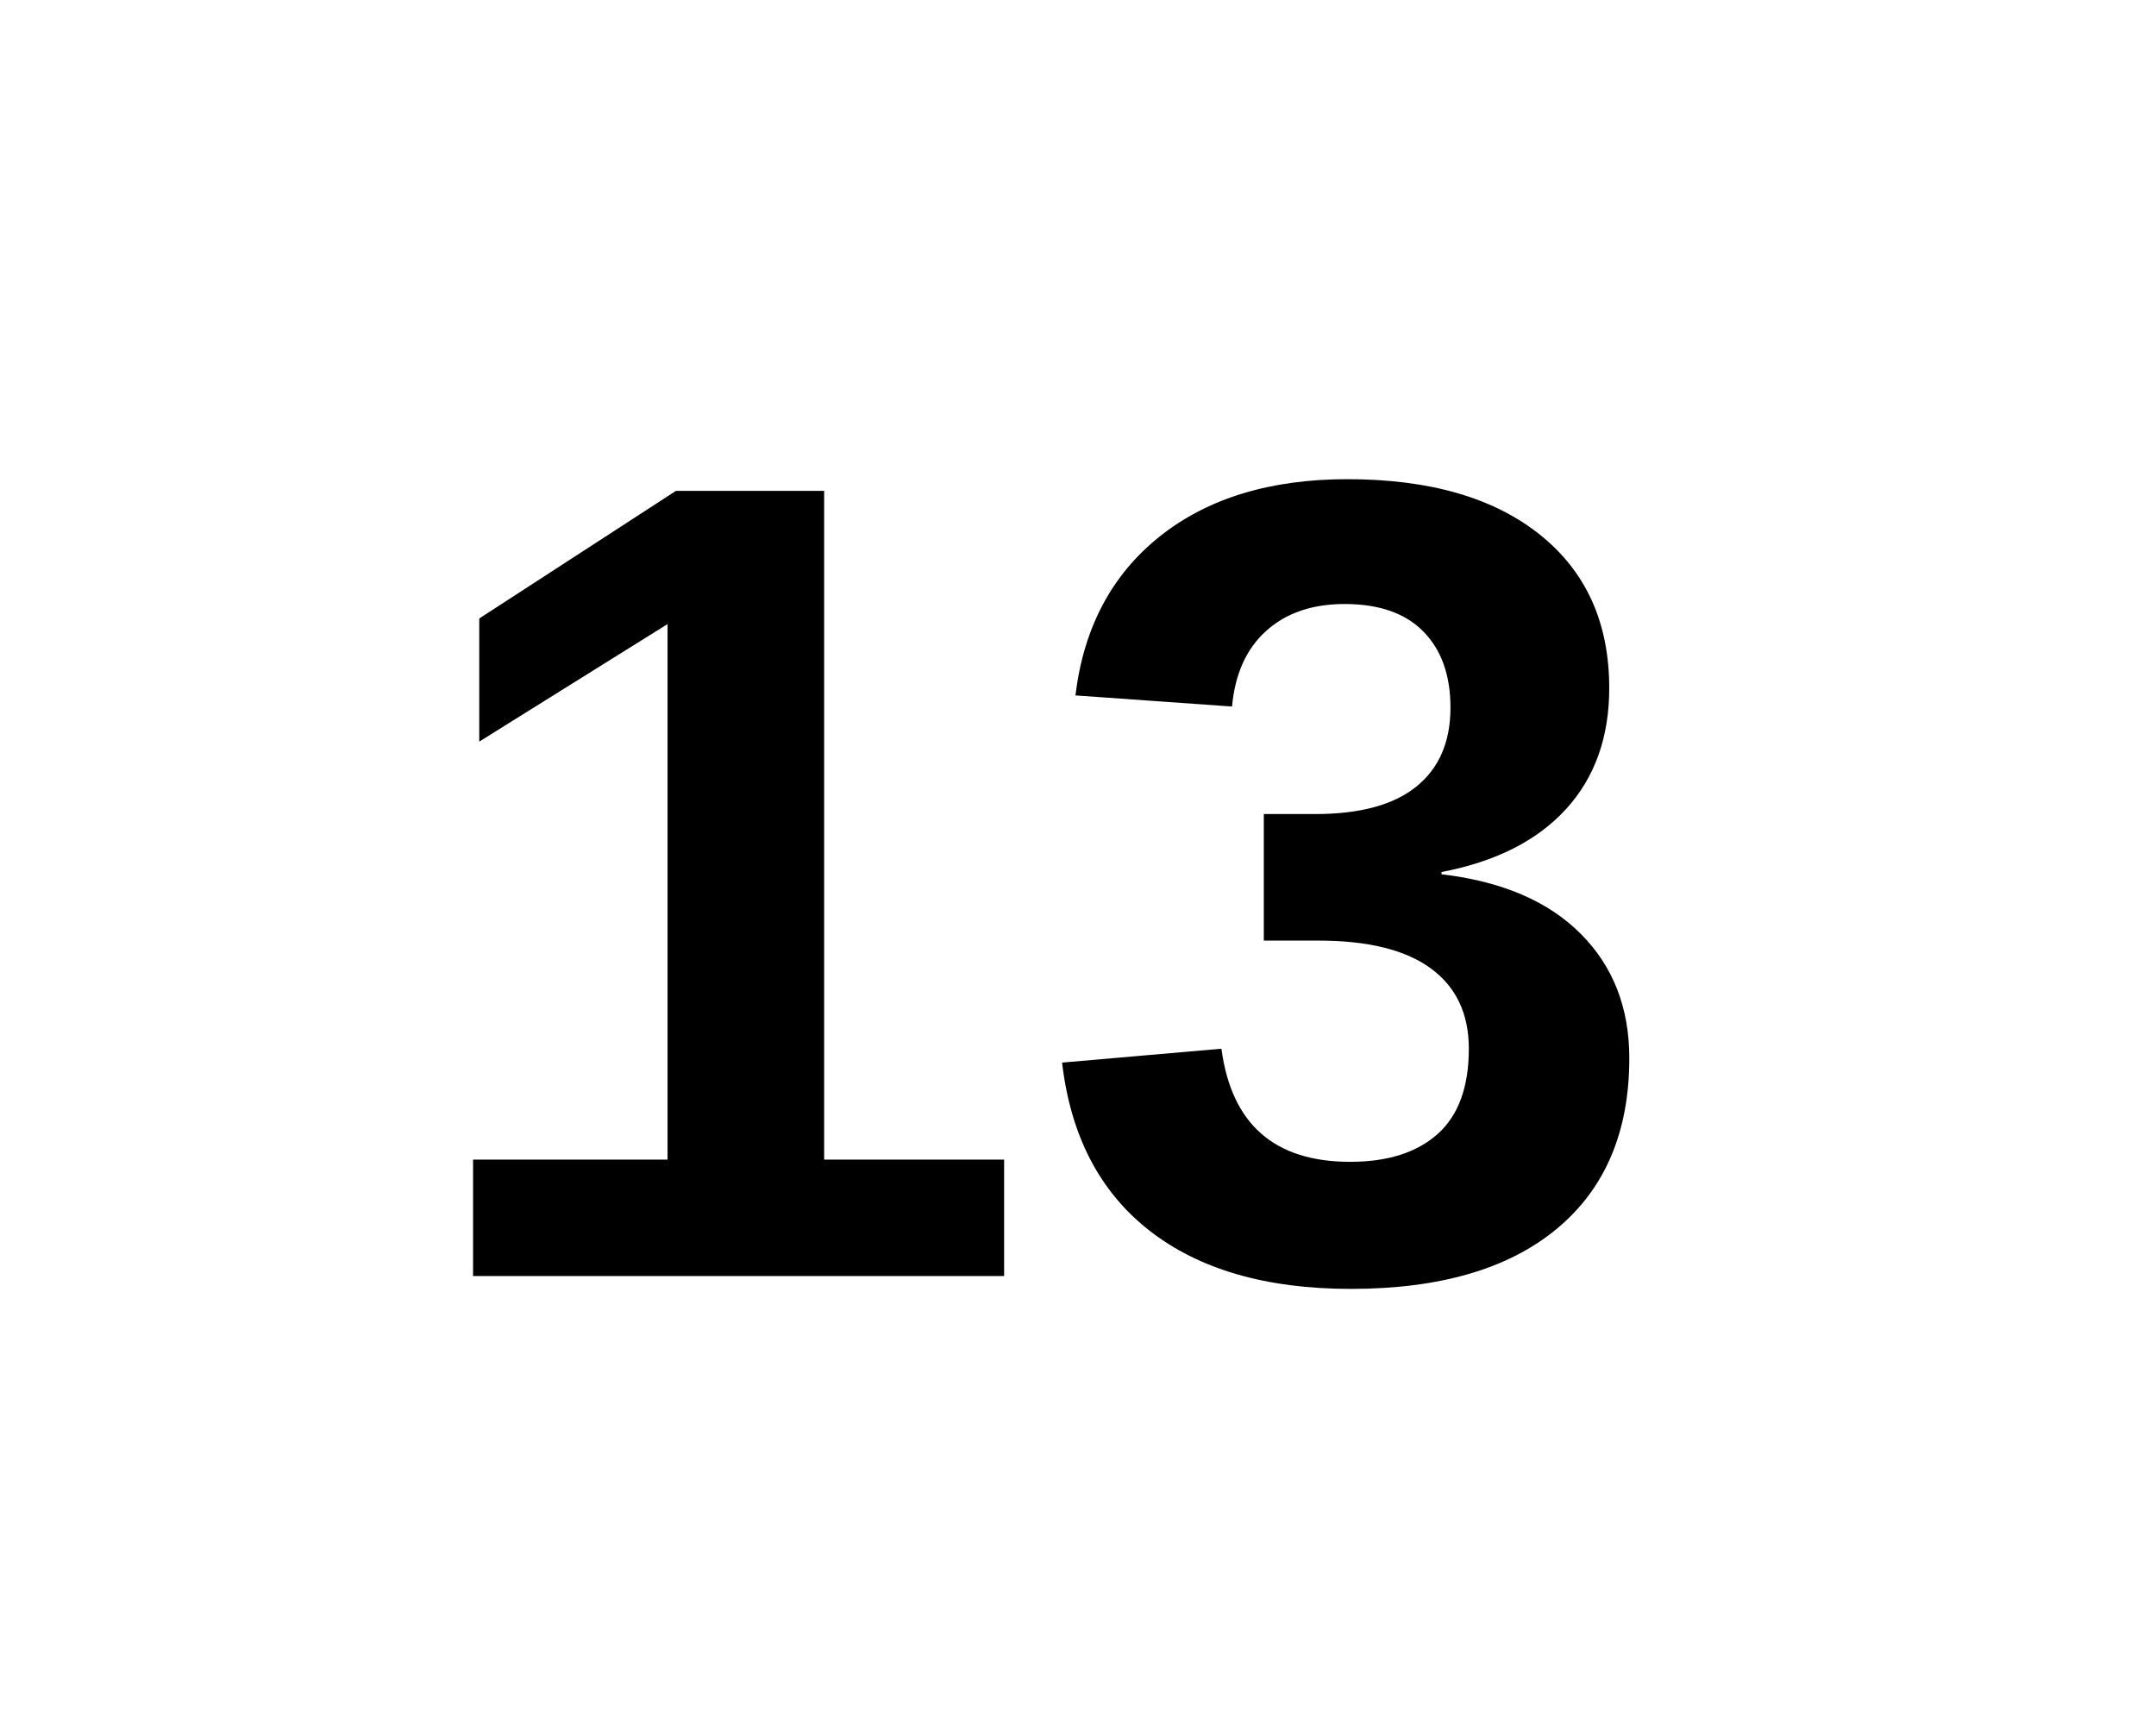
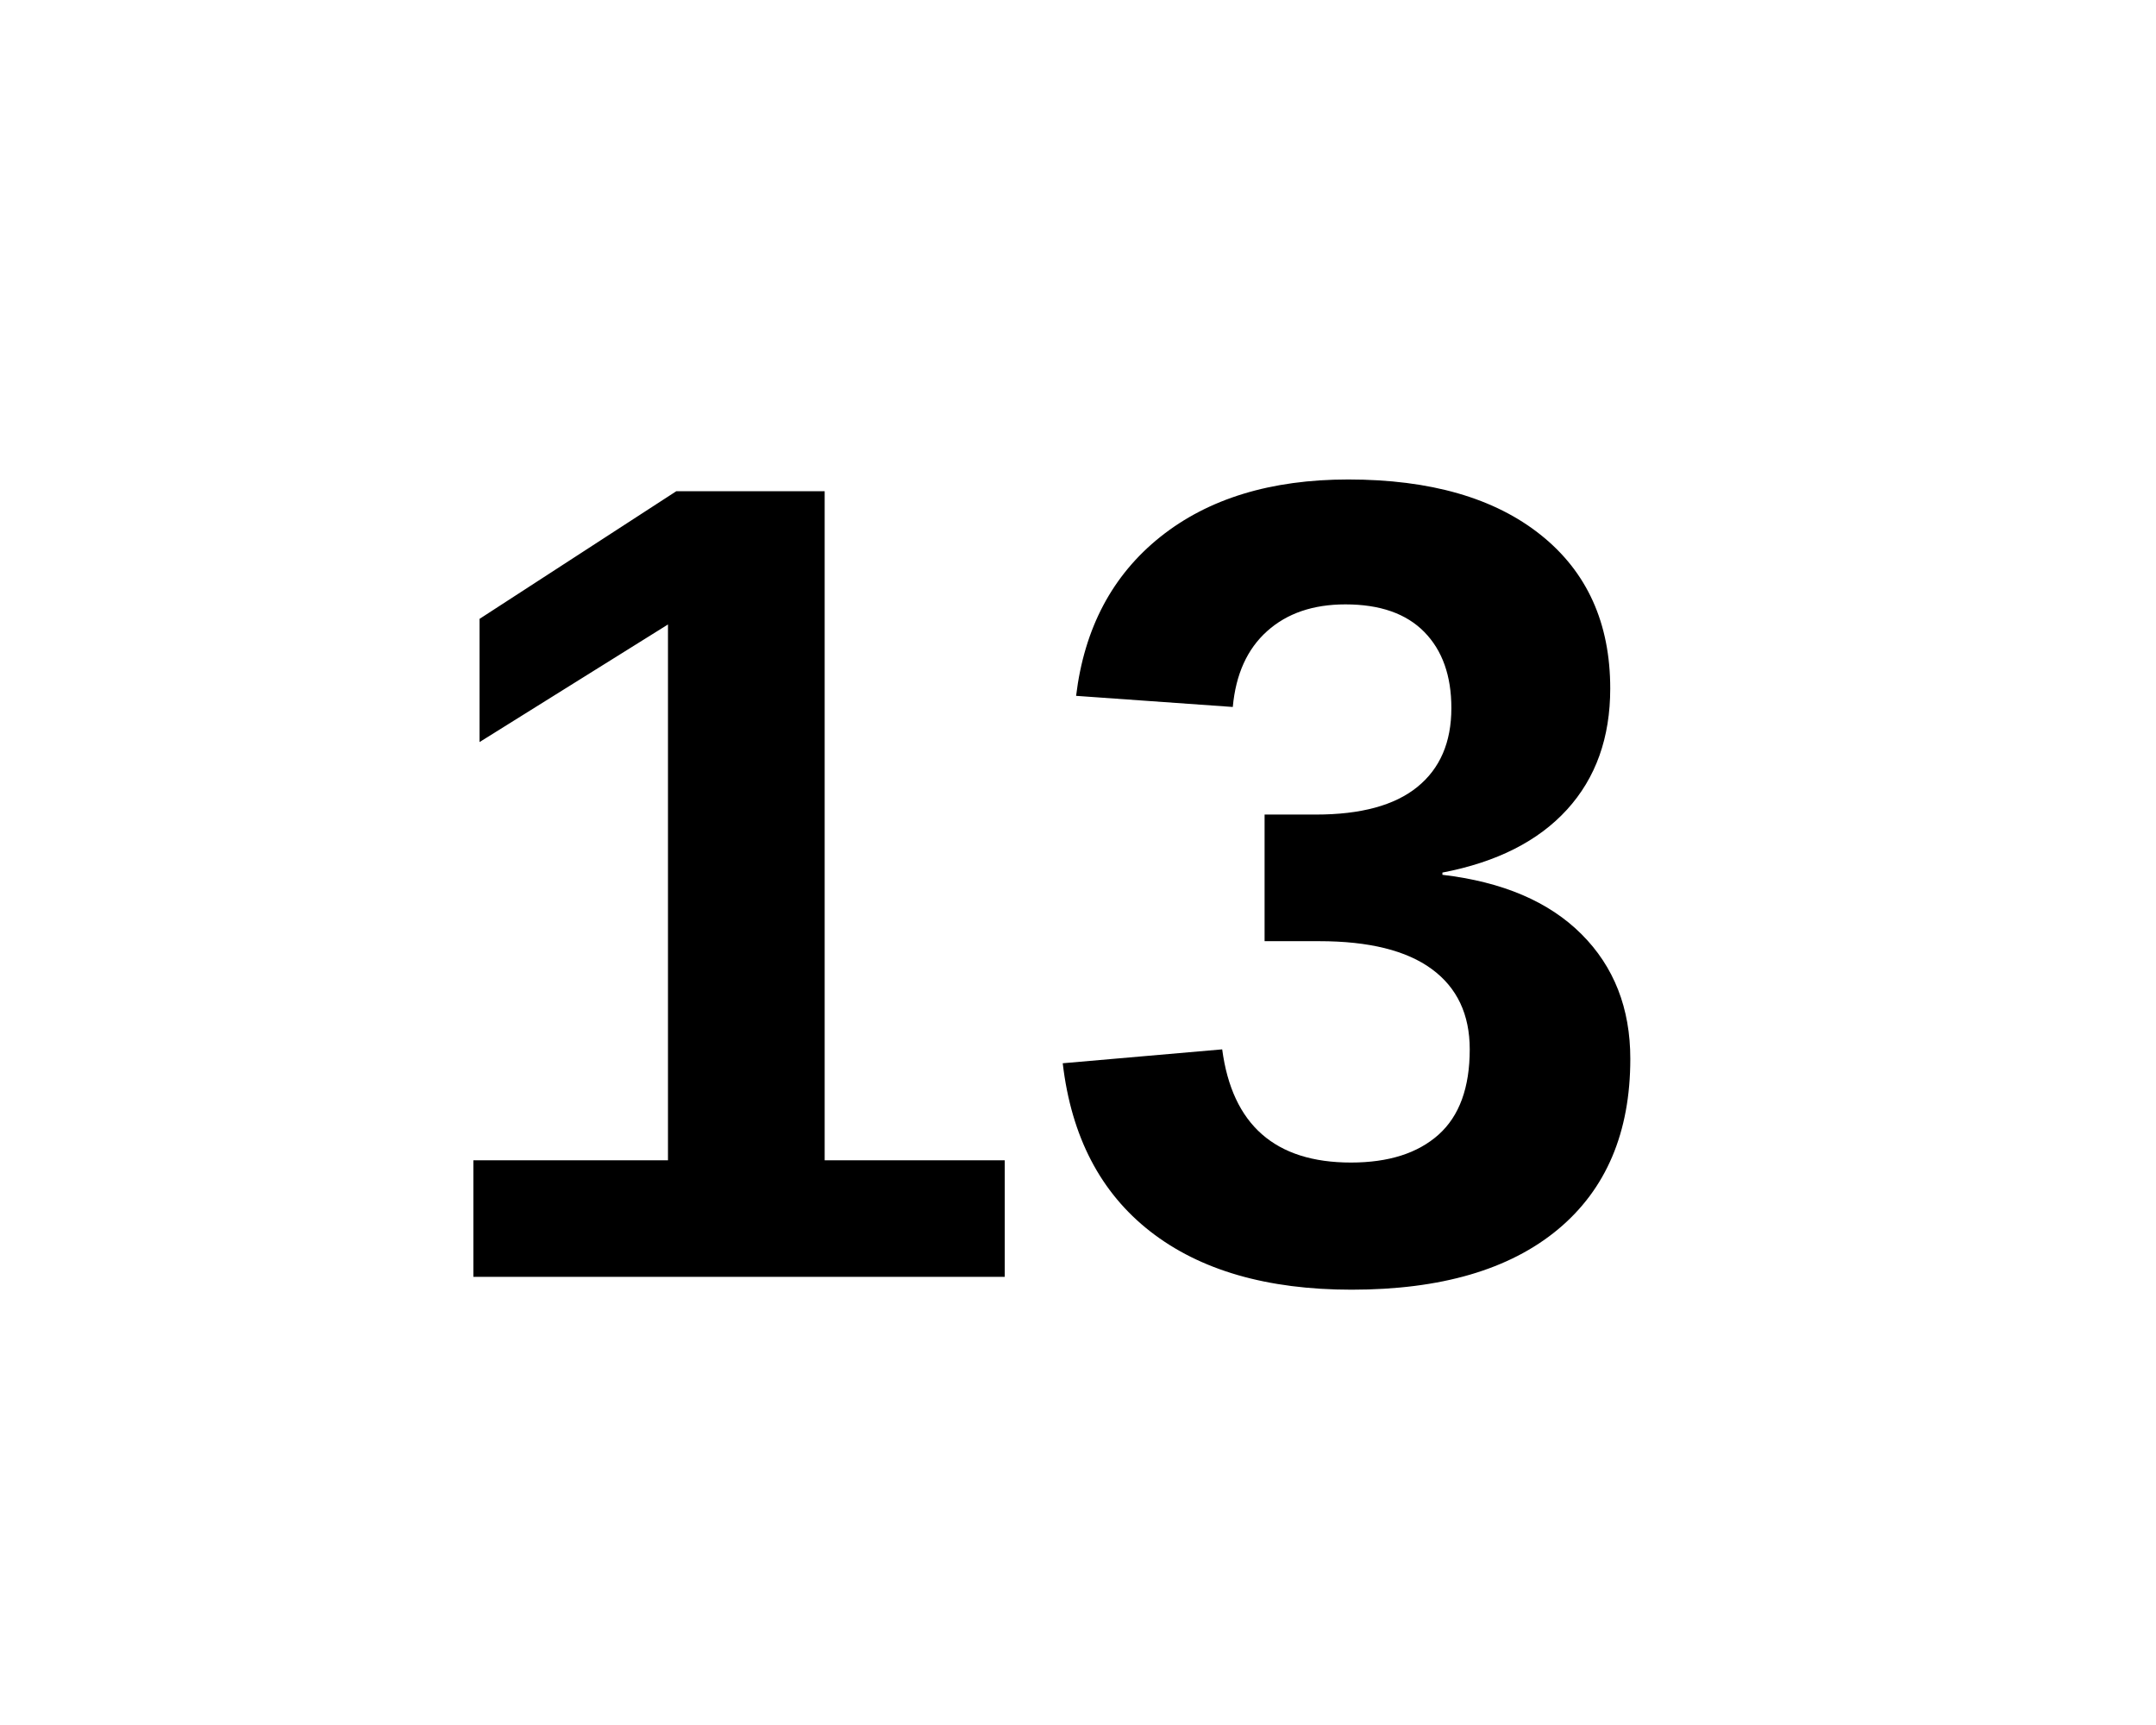
- <svg xmlns="http://www.w3.org/2000/svg" width="512" height="409.495">
+ <svg xmlns="http://www.w3.org/2000/svg">
  <g data-name="グループ化 52" fill="none">
    <path data-name="パス 899" d="M275.227 110.301l-34.01.008a8.9 8.9 0 0 0-5.712 1.894l-23.8 14.48a5.156 5.156 0 0 0-2.214 4.443l.01 39.322c0 2.548 1.579 3.172 3.488 1.9l21.9-11.926h.628l.04 140.429a2.994 2.994 0 0 0 3.176 3.158l36.55-.007a2.991 2.991 0 0 0 3.169-3.165l-.052-187.379a2.981 2.981 0 0 0-3.173-3.157z" />
    <path data-name="パス 900" d="M139.751 374.659c-17.289-5.507-34.575-3.84-45.381 3.18 4.1 11.734 16.794 22.9 34.09 28.381s34.572 3.84 45.373-3.187c-4.097-11.727-16.797-22.911-34.082-28.374z" />
    <path data-name="パス 901" d="M126.6 356.066c8.478-8.768 12.656-23.975 9.837-40.116s-11.885-28.888-22.8-34.05c-8.47 8.76-12.666 23.975-9.84 40.115s11.891 28.904 22.803 34.051z" />
    <path data-name="パス 902" d="M68.4 308.148c-14.924-9.421-31.861-11.925-44.146-7.718.58 12.322 9.517 26.127 24.442 35.548s31.854 11.917 44.143 7.7c-.587-12.322-9.519-26.104-24.439-35.53z" />
    <path data-name="パス 903" d="M79.266 222.533c-9.271 6.843-15.567 20.406-15.482 35.885s6.517 28.778 15.86 35.247c9.274-6.858 15.567-20.406 15.483-35.892s-6.521-28.764-15.861-35.24z" />
    <path data-name="パス 904" d="M55.137 197.397c11.41-2.32 23.182-11.94 30.1-25.972 6.935-14.032 7.156-28.734 1.7-38.485-11.419 2.328-23.194 11.94-30.11 25.987-6.927 14.021-7.161 28.721-1.69 38.47z" />
    <path data-name="パス 905" d="M38.428 161.938c8.6-6.888 14.088-20.069 13.39-34.872s-7.372-27.272-16.58-33.132c-8.6 6.881-14.1 20.054-13.4 34.865.681 14.795 7.378 27.279 16.59 33.139z" />
    <path data-name="パス 906" d="M124.639 65.663C114.12 64.613 101 69.811 90.655 80.148s-15.163 23.06-13.544 33c10.526 1.05 23.634-4.148 33.98-14.488s15.167-23.048 13.548-32.997z" />
    <path data-name="パス 907" d="M93.321 55.221c4.479-12.527 3.267-24.937-2.254-32.6-9.389 3.113-18.369 12.4-22.856 24.937-4.483 12.512-3.267 24.93 2.262 32.6 9.381-3.136 18.361-12.41 22.848-24.937z" />
    <path data-name="パス 908" d="M144.135 30.798c9.678-9.583 14.227-21.391 12.751-30.665-9.781-1.006-22 3.775-31.689 13.365-9.667 9.575-14.205 21.4-12.744 30.65 9.789 1.02 22.011-3.761 31.682-13.35z" />
    <path data-name="パス 909" d="M34.932 211.224c-8.462-13.012-21.184-20.928-32.739-21.64-4.27 10.486-2.342 25.1 6.109 38.1s21.185 20.928 32.739 21.633c4.259-10.497 2.343-25.103-6.109-38.093z" />
    <path data-name="パス 910" d="M372.251 374.659c-17.285 5.463-29.982 16.647-34.086 28.374 10.8 7.027 28.087 8.68 45.38 3.187s29.989-16.647 34.086-28.381c-10.809-7.021-28.087-8.691-45.38-3.18z" />
    <path data-name="パス 911" d="M375.562 315.948c-2.82 16.14 1.359 31.347 9.84 40.116 10.912-5.148 20-17.924 22.808-34.05s-1.373-31.355-9.847-40.115c-10.919 5.164-19.981 17.919-22.801 34.049z" />
    <path data-name="パス 912" d="M443.6 308.148c-14.92 9.421-23.857 23.2-24.444 35.533 12.292 4.214 29.233 1.71 44.147-7.7s23.872-23.226 24.452-35.548c-12.283-4.205-29.223-1.701-44.155 7.715z" />
    <path data-name="パス 913" d="M432.735 222.533c-9.34 6.476-15.787 19.767-15.854 35.239-.088 15.487 6.2 29.034 15.465 35.892 9.354-6.469 15.787-19.767 15.868-35.247s-6.204-29.041-15.479-35.884z" />
    <path data-name="パス 914" d="M425.077 132.94c-5.463 9.752-5.25 24.453 1.682 38.485s18.7 23.652 30.114 25.972c5.464-9.744 5.228-24.453-1.7-38.47-6.907-14.048-18.685-23.659-30.096-25.987z" />
    <path data-name="パス 915" d="M473.578 161.938c9.208-5.86 15.9-18.343 16.588-33.139s-4.8-27.984-13.4-34.865c-9.208 5.86-15.891 18.328-16.581 33.132-.706 14.803 4.794 27.982 13.393 34.872z" />
    <path data-name="パス 916" d="M434.887 113.148c1.623-9.936-3.2-22.654-13.54-32.992-10.354-10.339-23.461-15.538-33.991-14.488-1.608 9.95 3.2 22.653 13.555 32.992s23.446 15.533 33.976 14.488z" />
    <path data-name="パス 917" d="M441.533 80.148c5.522-7.666 6.74-20.084 2.254-32.6-4.479-12.535-13.46-21.824-22.852-24.937-5.522 7.666-6.734 20.076-2.254 32.6s13.459 21.811 22.852 24.937z" />
    <path data-name="パス 918" d="M399.545 44.148c1.468-9.252-3.07-21.074-12.741-30.65S364.904-.873 355.119.133c-1.476 9.274 3.077 21.082 12.748 30.665s21.889 14.37 31.678 13.35z" />
    <path data-name="パス 919" d="M509.808 189.584c-11.55.713-24.276 8.628-32.735 21.64-8.459 12.99-10.368 27.6-6.109 38.088 11.551-.706 24.291-8.628 32.735-21.633s10.376-27.609 6.109-38.095z" />
  </g>
  <text data-name="13" transform="translate(246 303)" font-size="271" font-family="Arial-BoldMT, Arial" font-weight="700">
    <tspan x="-150.717" y="0">13</tspan>
  </text>
</svg>
